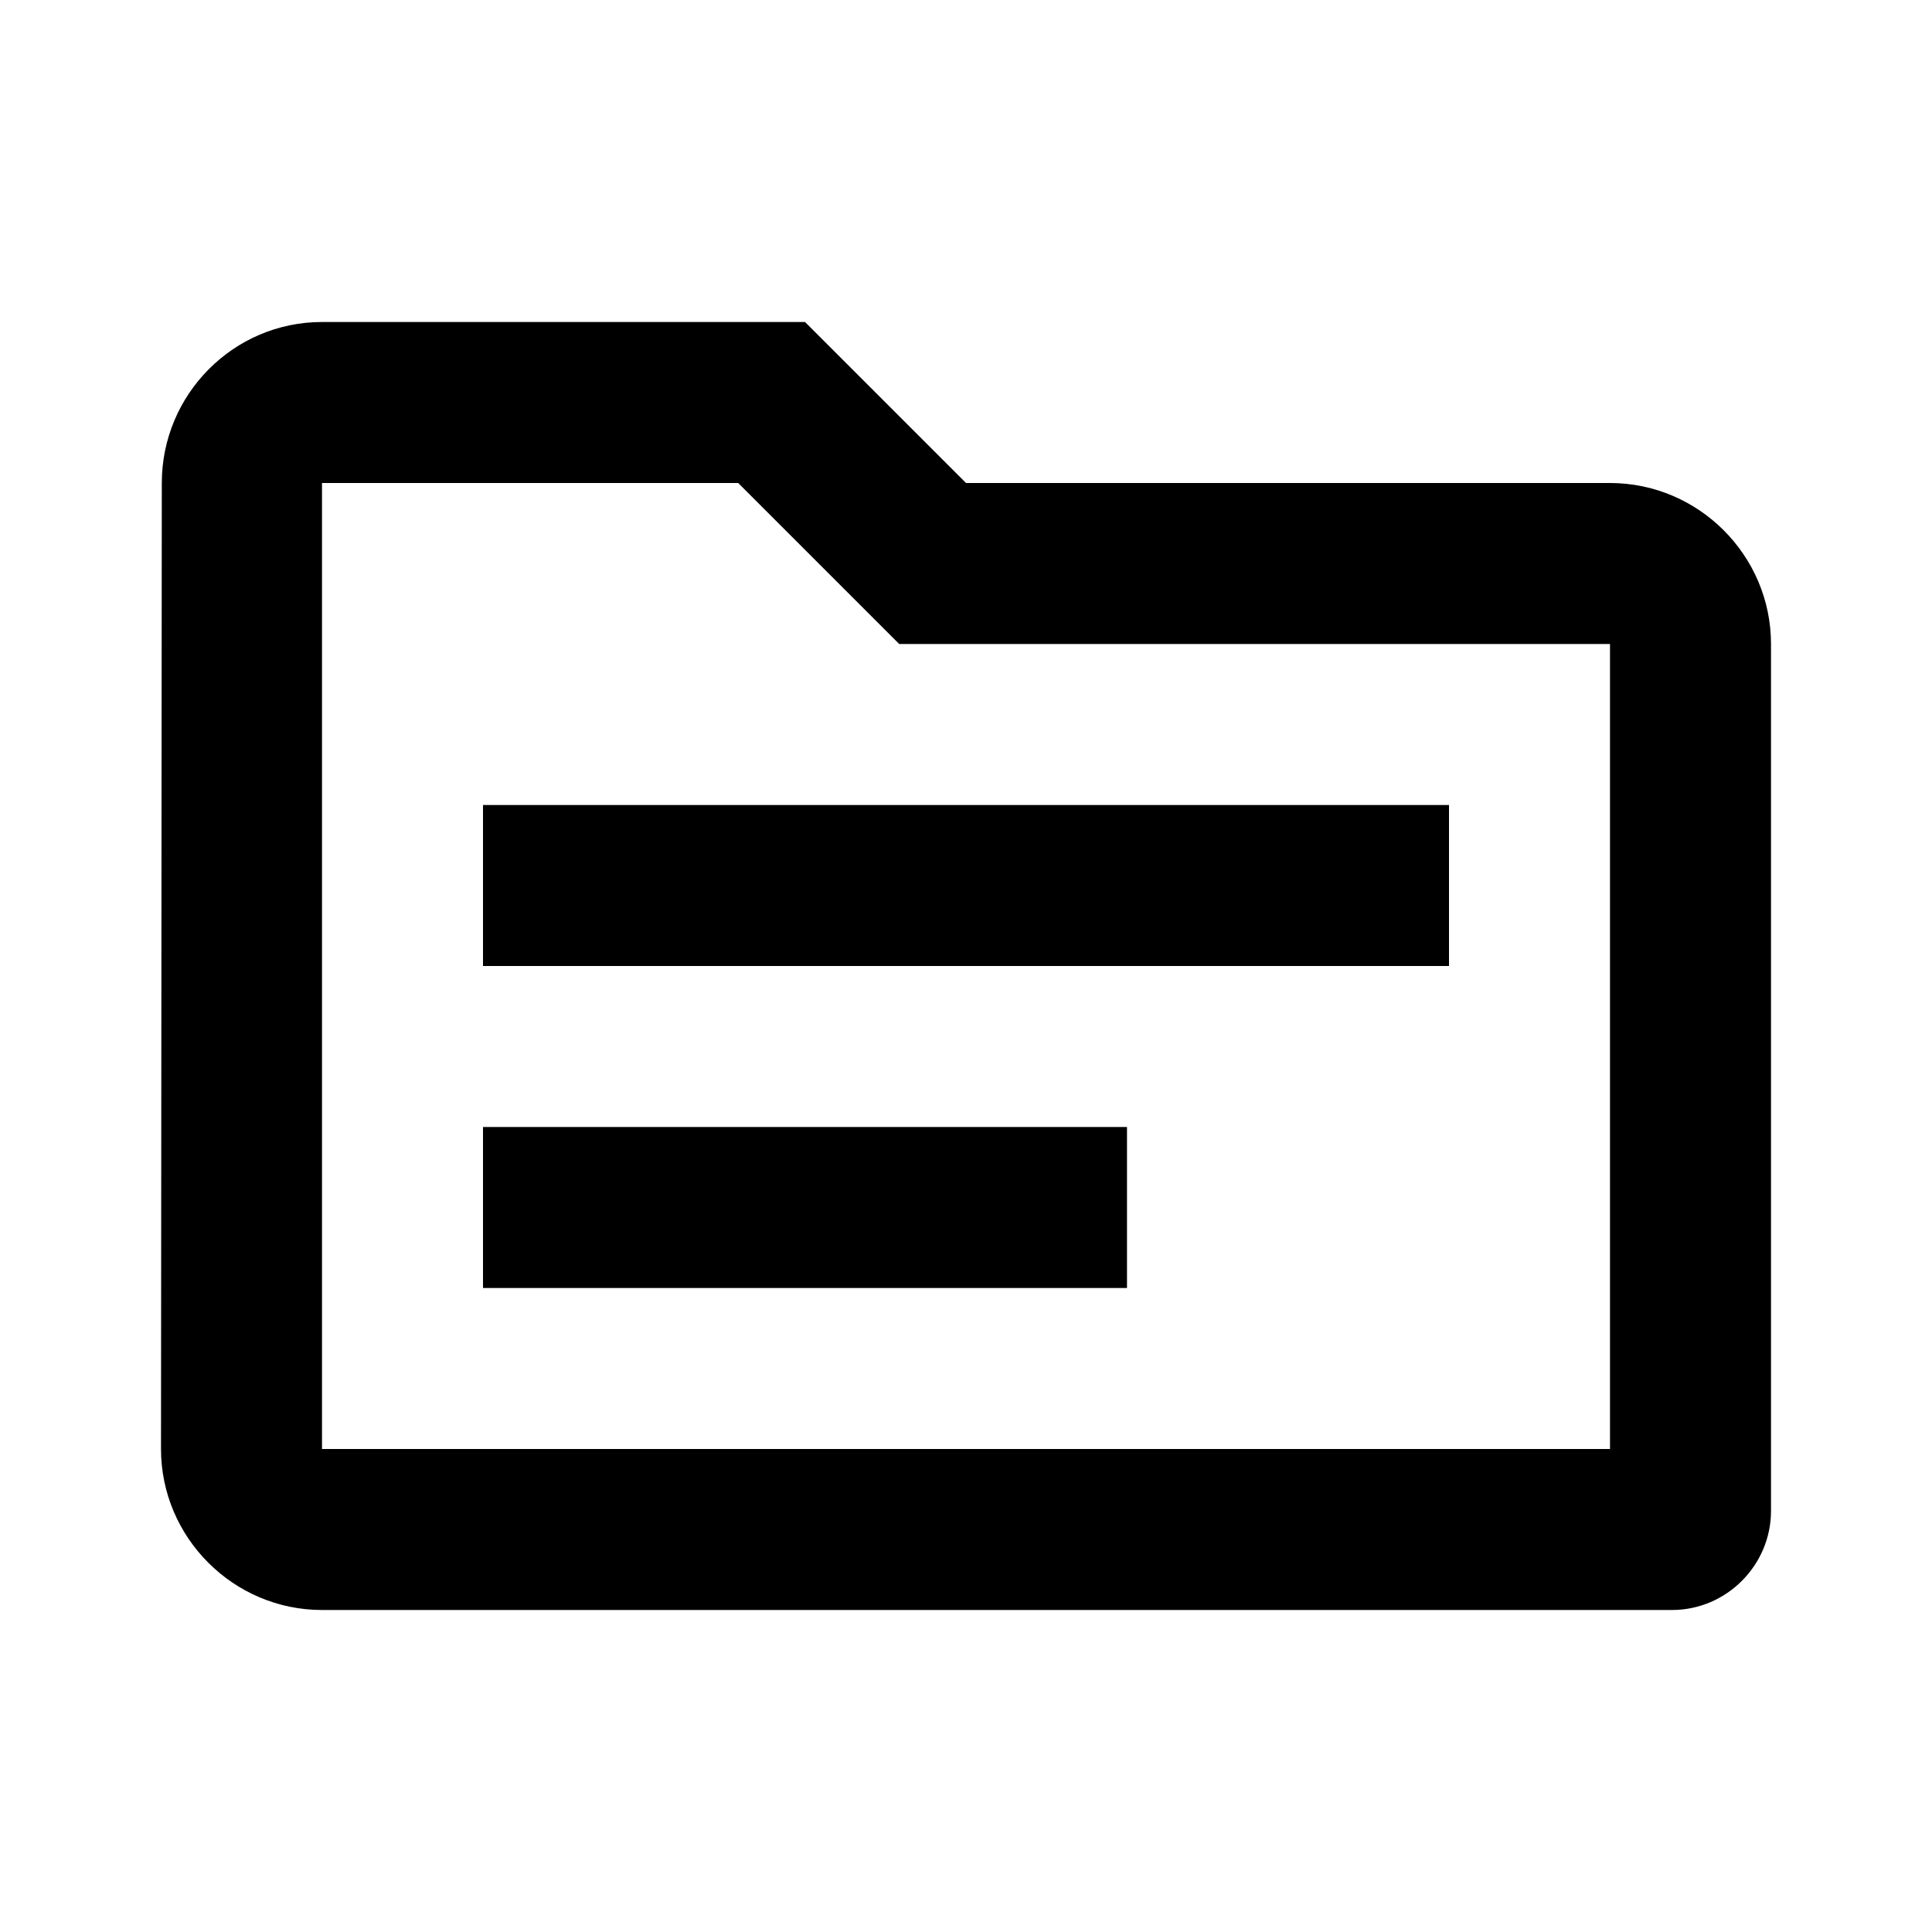
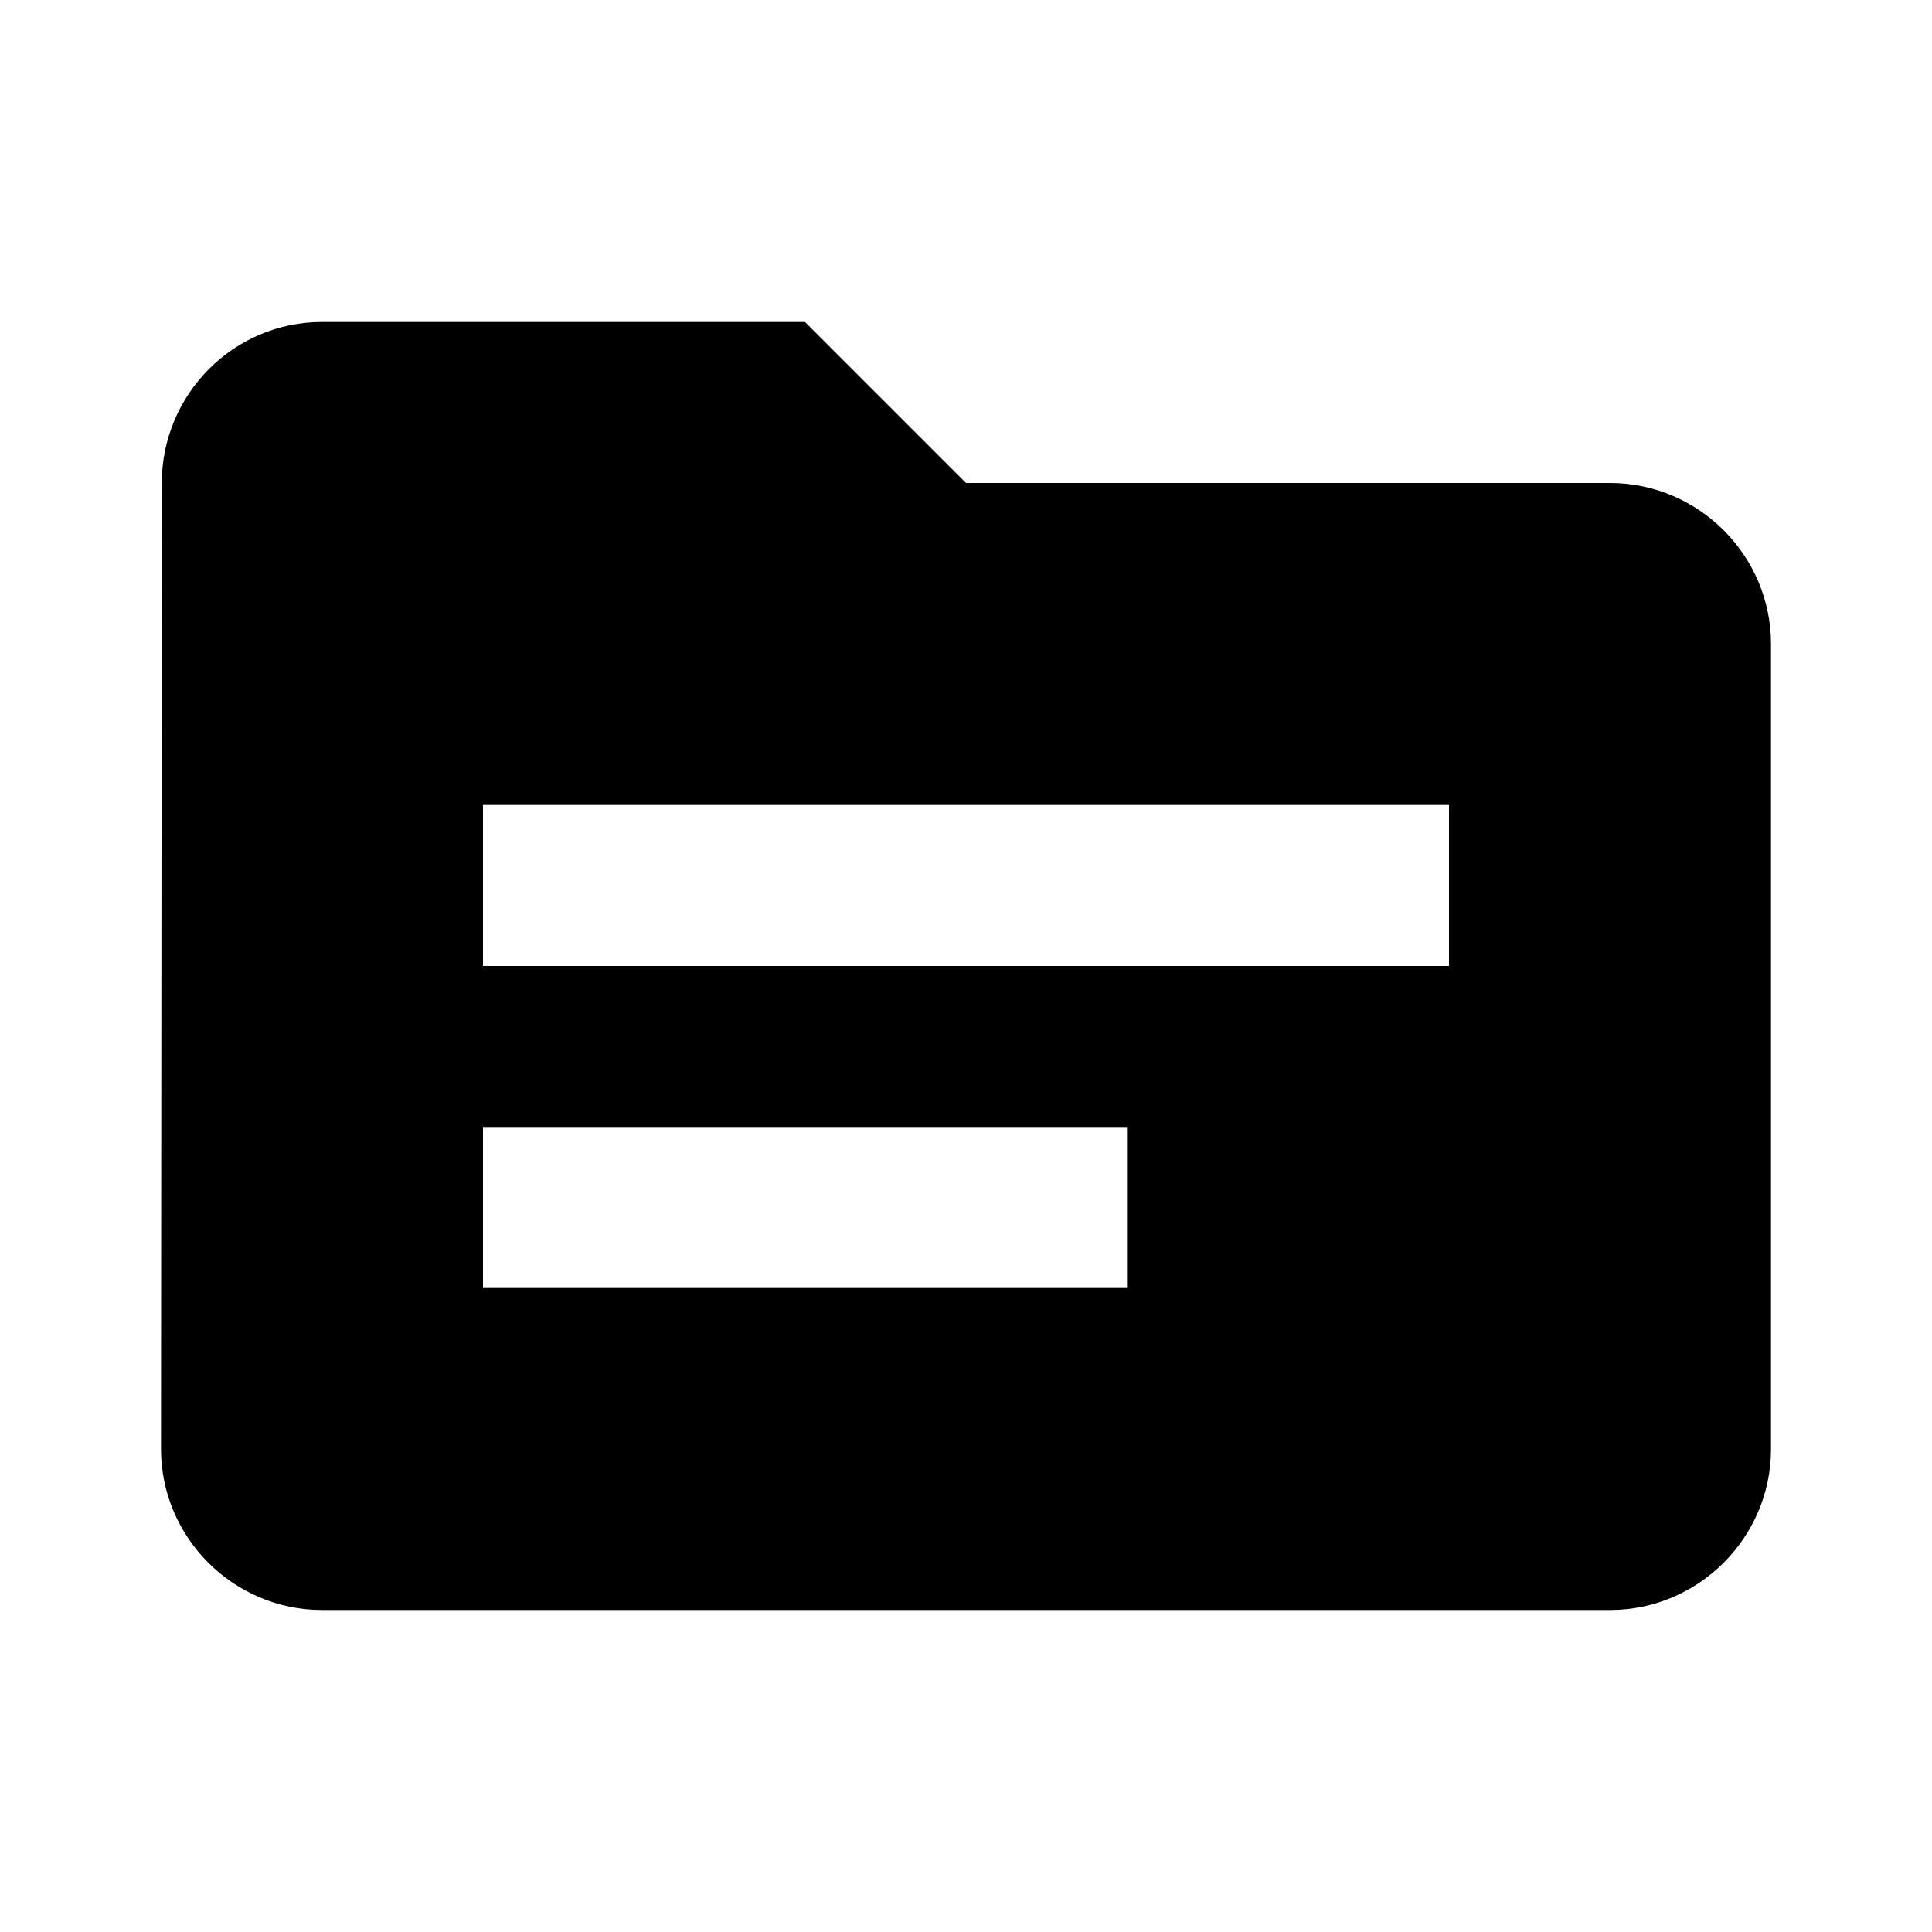
<svg xmlns="http://www.w3.org/2000/svg" width="24" height="24" viewBox="0 0 24 24">
-   <path d="M20 6h-8l-2-2H4c-1.1 0-1.99.9-1.99 2L2 18c0 1.1.9 2 2 2h16.77c.68 0 1.23-.56 1.23-1.23V8c0-1.1-.9-2-2-2zm0 12H4V6h5.17l2 2H20v10zm-2-6H6v-2h12v2zm-4 4H6v-2h8v2z" />
+   <path d="M20 6h-8l-2-2H4c-1.1 0-1.99.9-1.99 2L2 18c0 1.1.9 2 2 2h16c1.1 0 2-.9 2-2V8c0-1.1-.9-2-2-2zm-6 10H6v-2h8v2zm4-4H6v-2h12v2z" />
</svg>
